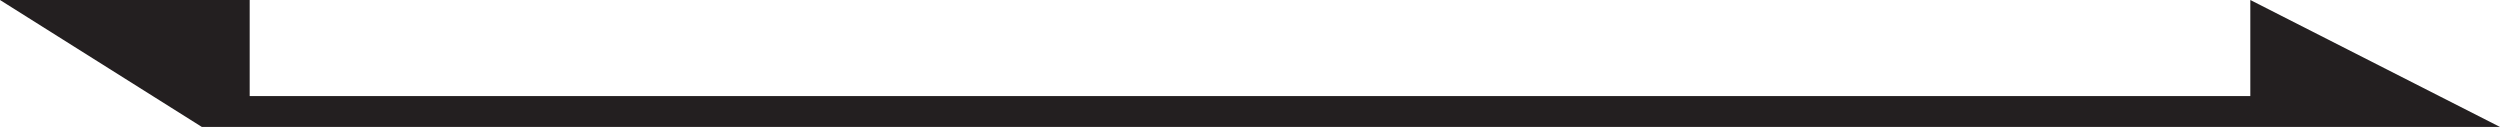
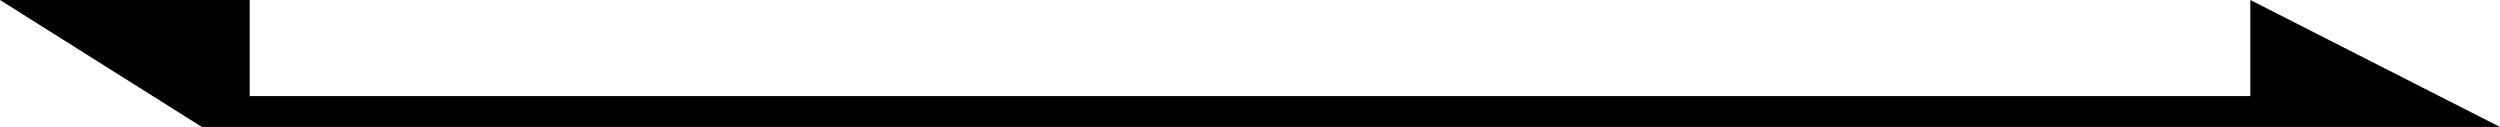
<svg xmlns="http://www.w3.org/2000/svg" id="Layer_1" data-name="Layer 1" viewBox="0 0 1024 52">
  <defs>
-     <style>.cls-1{fill:#231f20;}</style>
+     <style>.cls-1{fill:#000000;}</style>
  </defs>
  <polyline class="cls-1" points="0 0 102.27 0 102.27 39.34 921.73 39.34 921.73 0 1024 52 82.69 52" />
</svg>
